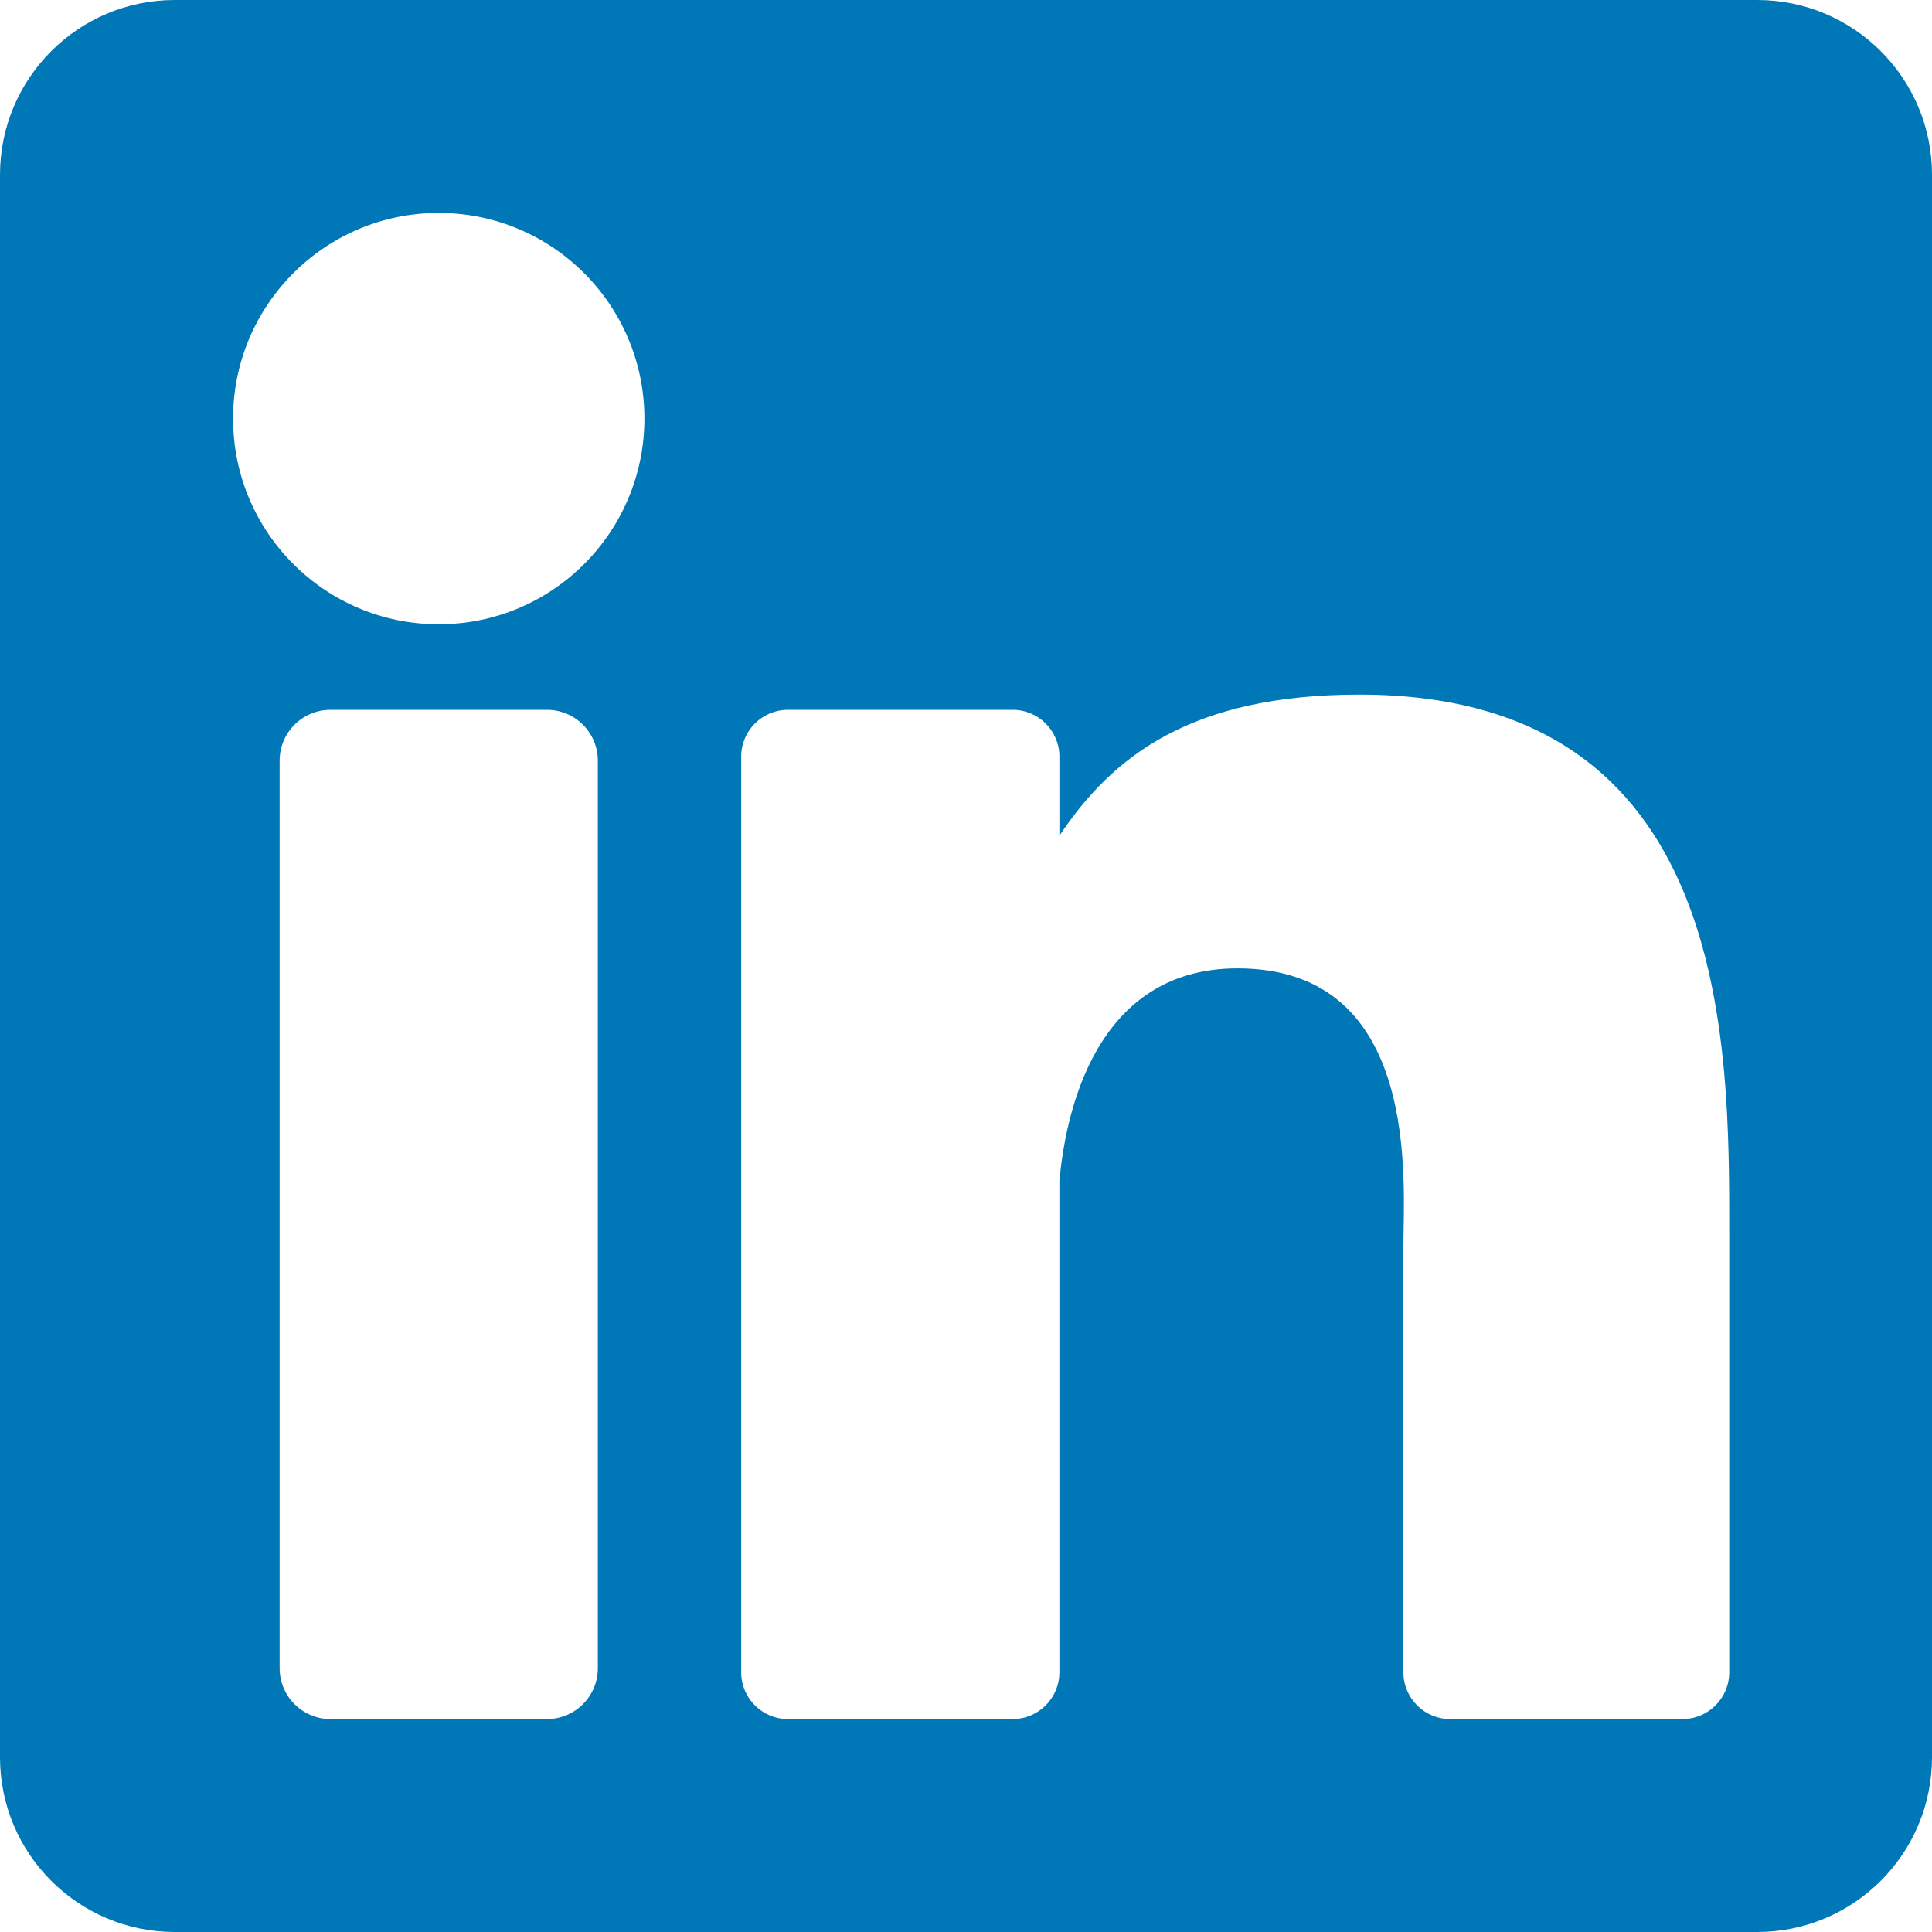
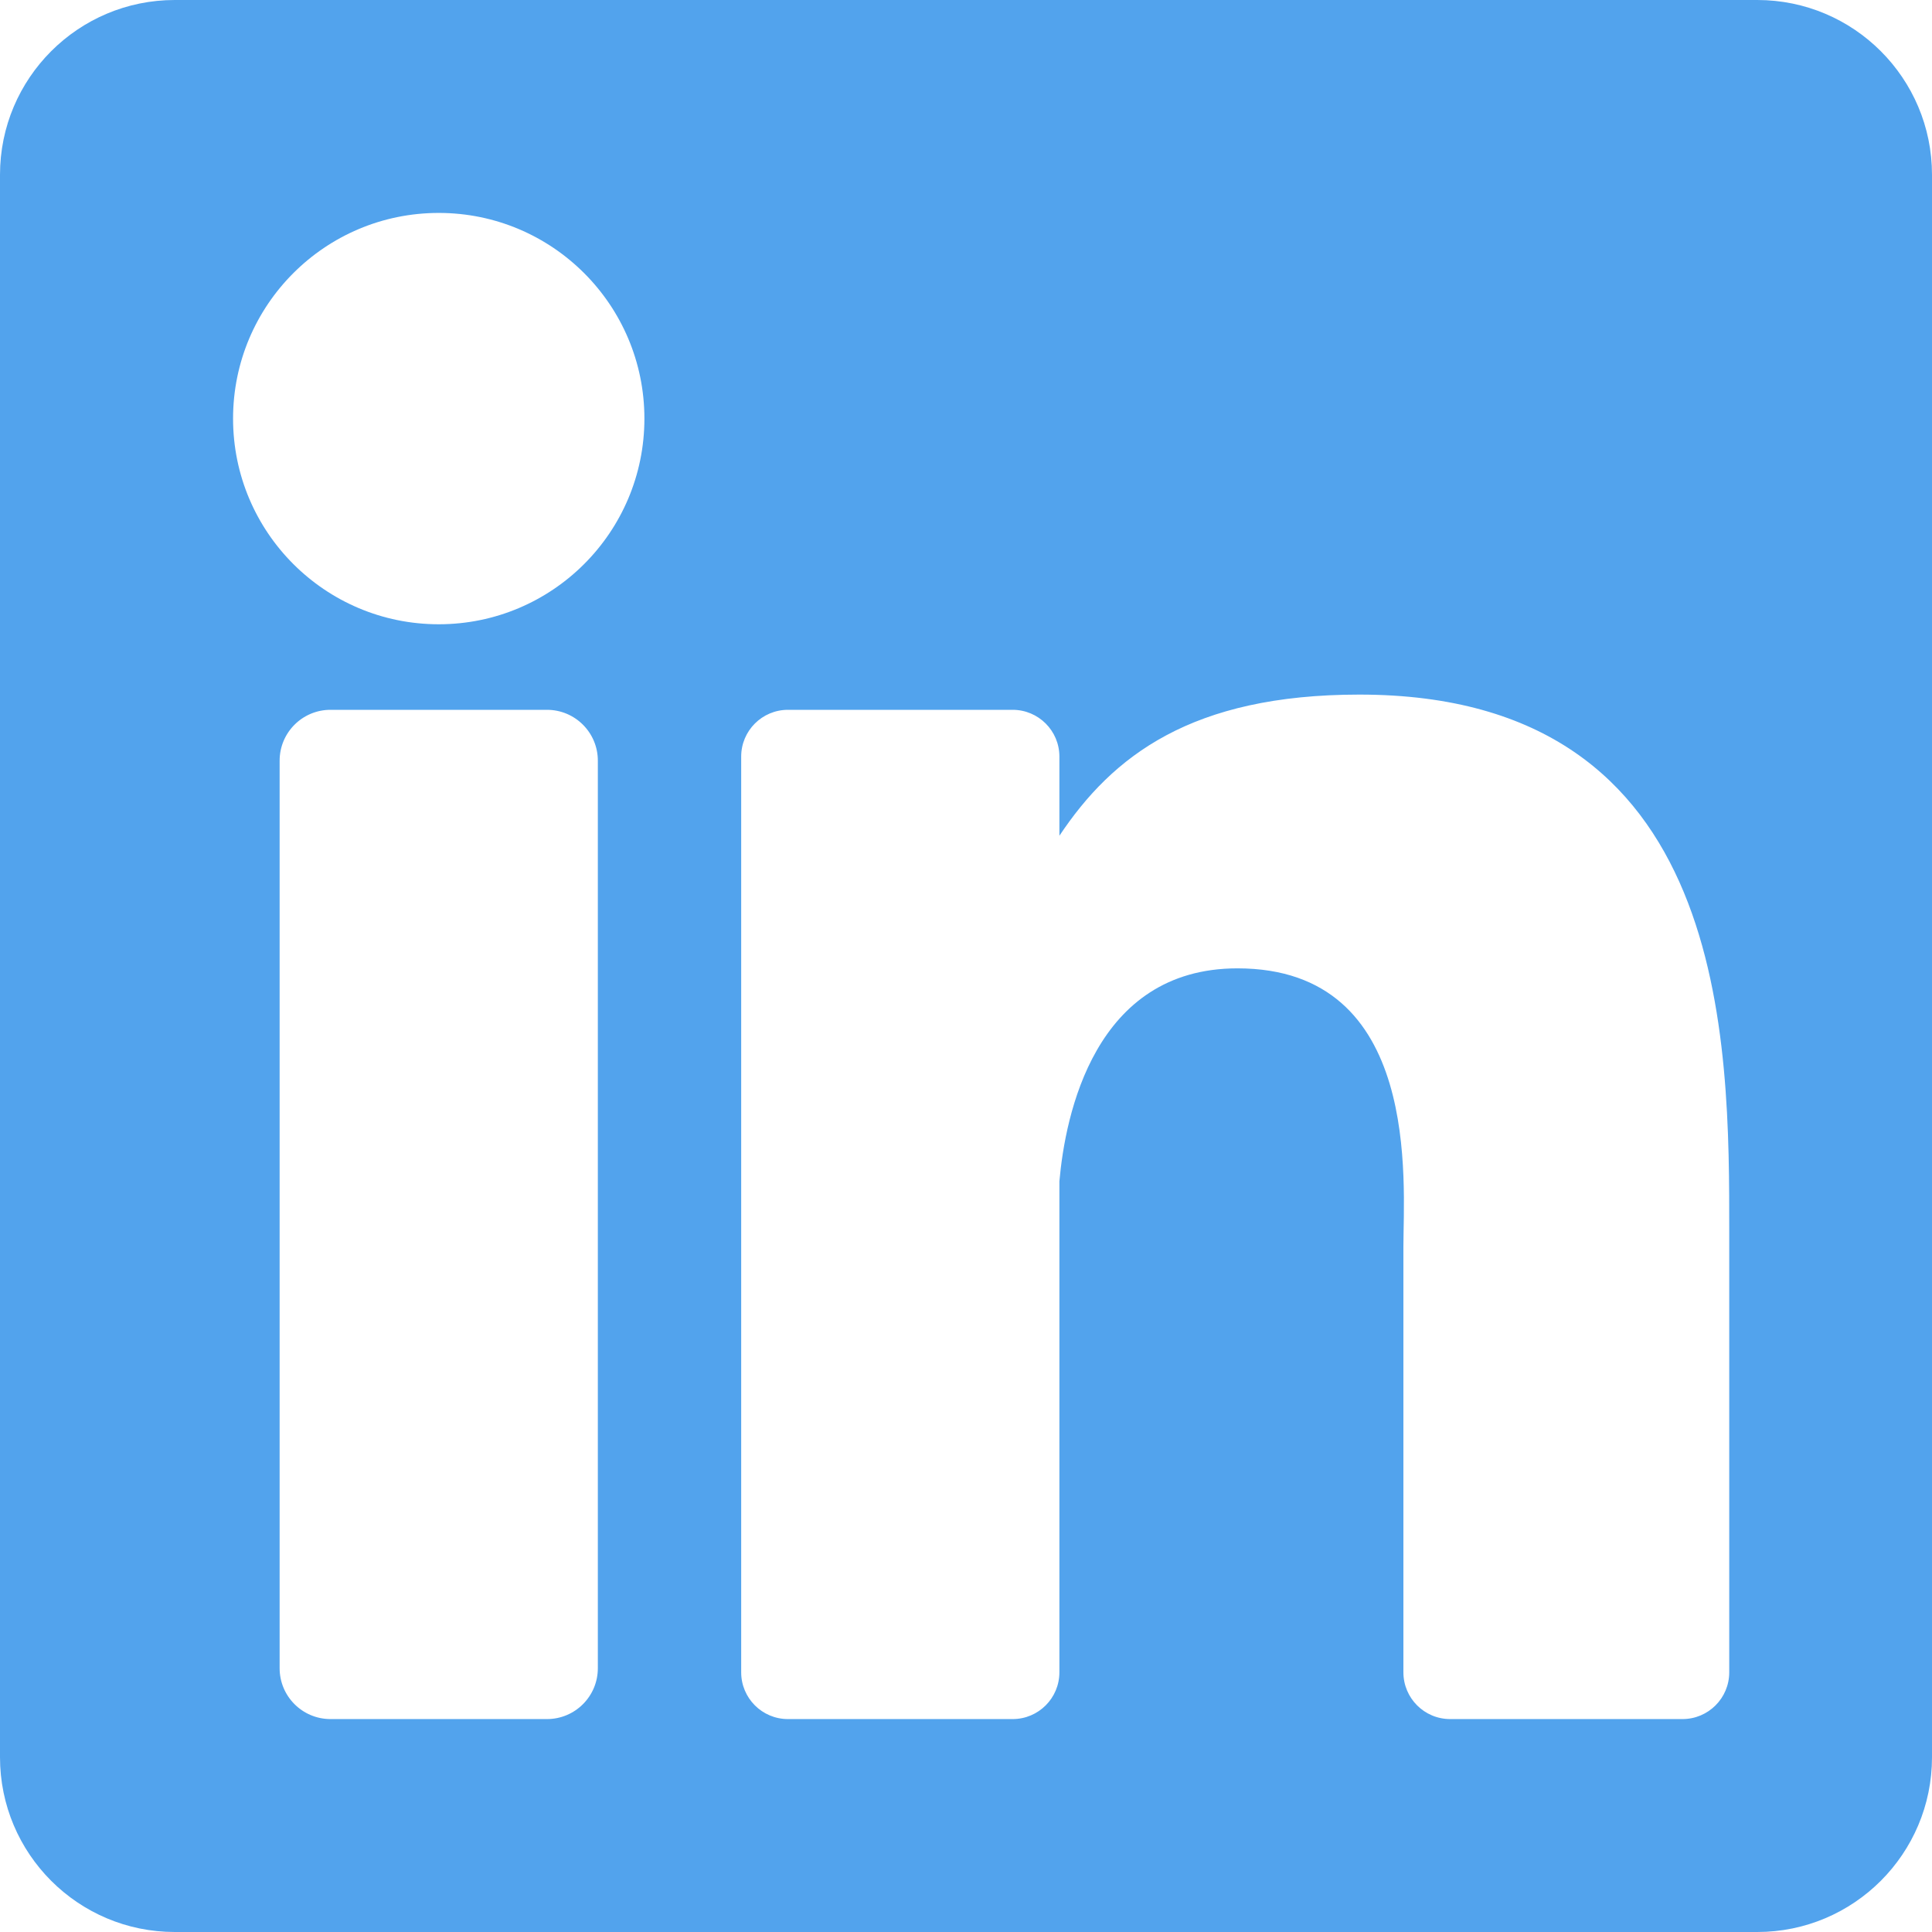
<svg xmlns="http://www.w3.org/2000/svg" version="1.1" id="Layer_1" x="0px" y="0px" viewBox="0 0 382 382" style="enable-background:new 0 0 382 382;" xml:space="preserve">
-   <path style="fill:#0077B7;" d="M347.445,0H34.555C15.471,0,0,15.471,0,34.555v312.889C0,366.529,15.471,382,34.555,382h312.889  C366.529,382,382,366.529,382,347.444V34.555C382,15.471,366.529,0,347.445,0z M118.207,329.844c0,5.554-4.502,10.056-10.056,10.056  H65.345c-5.554,0-10.056-4.502-10.056-10.056V150.403c0-5.554,4.502-10.056,10.056-10.056h42.806  c5.554,0,10.056,4.502,10.056,10.056V329.844z M86.748,123.432c-22.459,0-40.666-18.207-40.666-40.666S64.289,42.1,86.748,42.1  s40.666,18.207,40.666,40.666S109.208,123.432,86.748,123.432z M341.91,330.654c0,5.106-4.14,9.246-9.246,9.246H286.73  c-5.106,0-9.246-4.14-9.246-9.246v-84.168c0-12.556,3.683-55.021-32.813-55.021c-28.309,0-34.051,29.066-35.204,42.11v97.079  c0,5.106-4.139,9.246-9.246,9.246h-44.426c-5.106,0-9.246-4.14-9.246-9.246V149.593c0-5.106,4.14-9.246,9.246-9.246h44.426  c5.106,0,9.246,4.14,9.246,9.246v15.655c10.497-15.753,26.097-27.912,59.312-27.912c73.552,0,73.131,68.716,73.131,106.472  L341.91,330.654L341.91,330.654z" />
-   <g>
+   <defs id="defs37" />
+   <path style="fill:#52a3ed;fill-opacity:1" d="M347.445,0H34.555C15.471,0,0,15.471,0,34.555v312.889C0,366.529,15.471,382,34.555,382h312.889  C366.529,382,382,366.529,382,347.444V34.555C382,15.471,366.529,0,347.445,0z M118.207,329.844c0,5.554-4.502,10.056-10.056,10.056  H65.345c-5.554,0-10.056-4.502-10.056-10.056V150.403c0-5.554,4.502-10.056,10.056-10.056h42.806  c5.554,0,10.056,4.502,10.056,10.056V329.844z M86.748,123.432c-22.459,0-40.666-18.207-40.666-40.666S64.289,42.1,86.748,42.1  s40.666,18.207,40.666,40.666S109.208,123.432,86.748,123.432z M341.91,330.654c0,5.106-4.14,9.246-9.246,9.246H286.73  c-5.106,0-9.246-4.14-9.246-9.246v-84.168c0-12.556,3.683-55.021-32.813-55.021c-28.309,0-34.051,29.066-35.204,42.11v97.079  c0,5.106-4.139,9.246-9.246,9.246h-44.426c-5.106,0-9.246-4.14-9.246-9.246V149.593c0-5.106,4.14-9.246,9.246-9.246h44.426  c5.106,0,9.246,4.14,9.246,9.246v15.655c10.497-15.753,26.097-27.912,59.312-27.912c73.552,0,73.131,68.716,73.131,106.472  L341.91,330.654L341.91,330.654z" id="path2" />
+   <g id="g4">
</g>
-   <g>
+   <g id="g6">
</g>
-   <g>
+   <g id="g8">
</g>
-   <g>
+   <g id="g10">
</g>
-   <g>
+   <g id="g12">
</g>
-   <g>
+   <g id="g14">
</g>
-   <g>
+   <g id="g16">
</g>
-   <g>
+   <g id="g18">
</g>
-   <g>
+   <g id="g20">
</g>
-   <g>
+   <g id="g22">
</g>
-   <g>
+   <g id="g24">
</g>
-   <g>
+   <g id="g26">
</g>
-   <g>
+   <g id="g28">
</g>
-   <g>
+   <g id="g30">
</g>
-   <g>
+   <g id="g32">
</g>
</svg>
